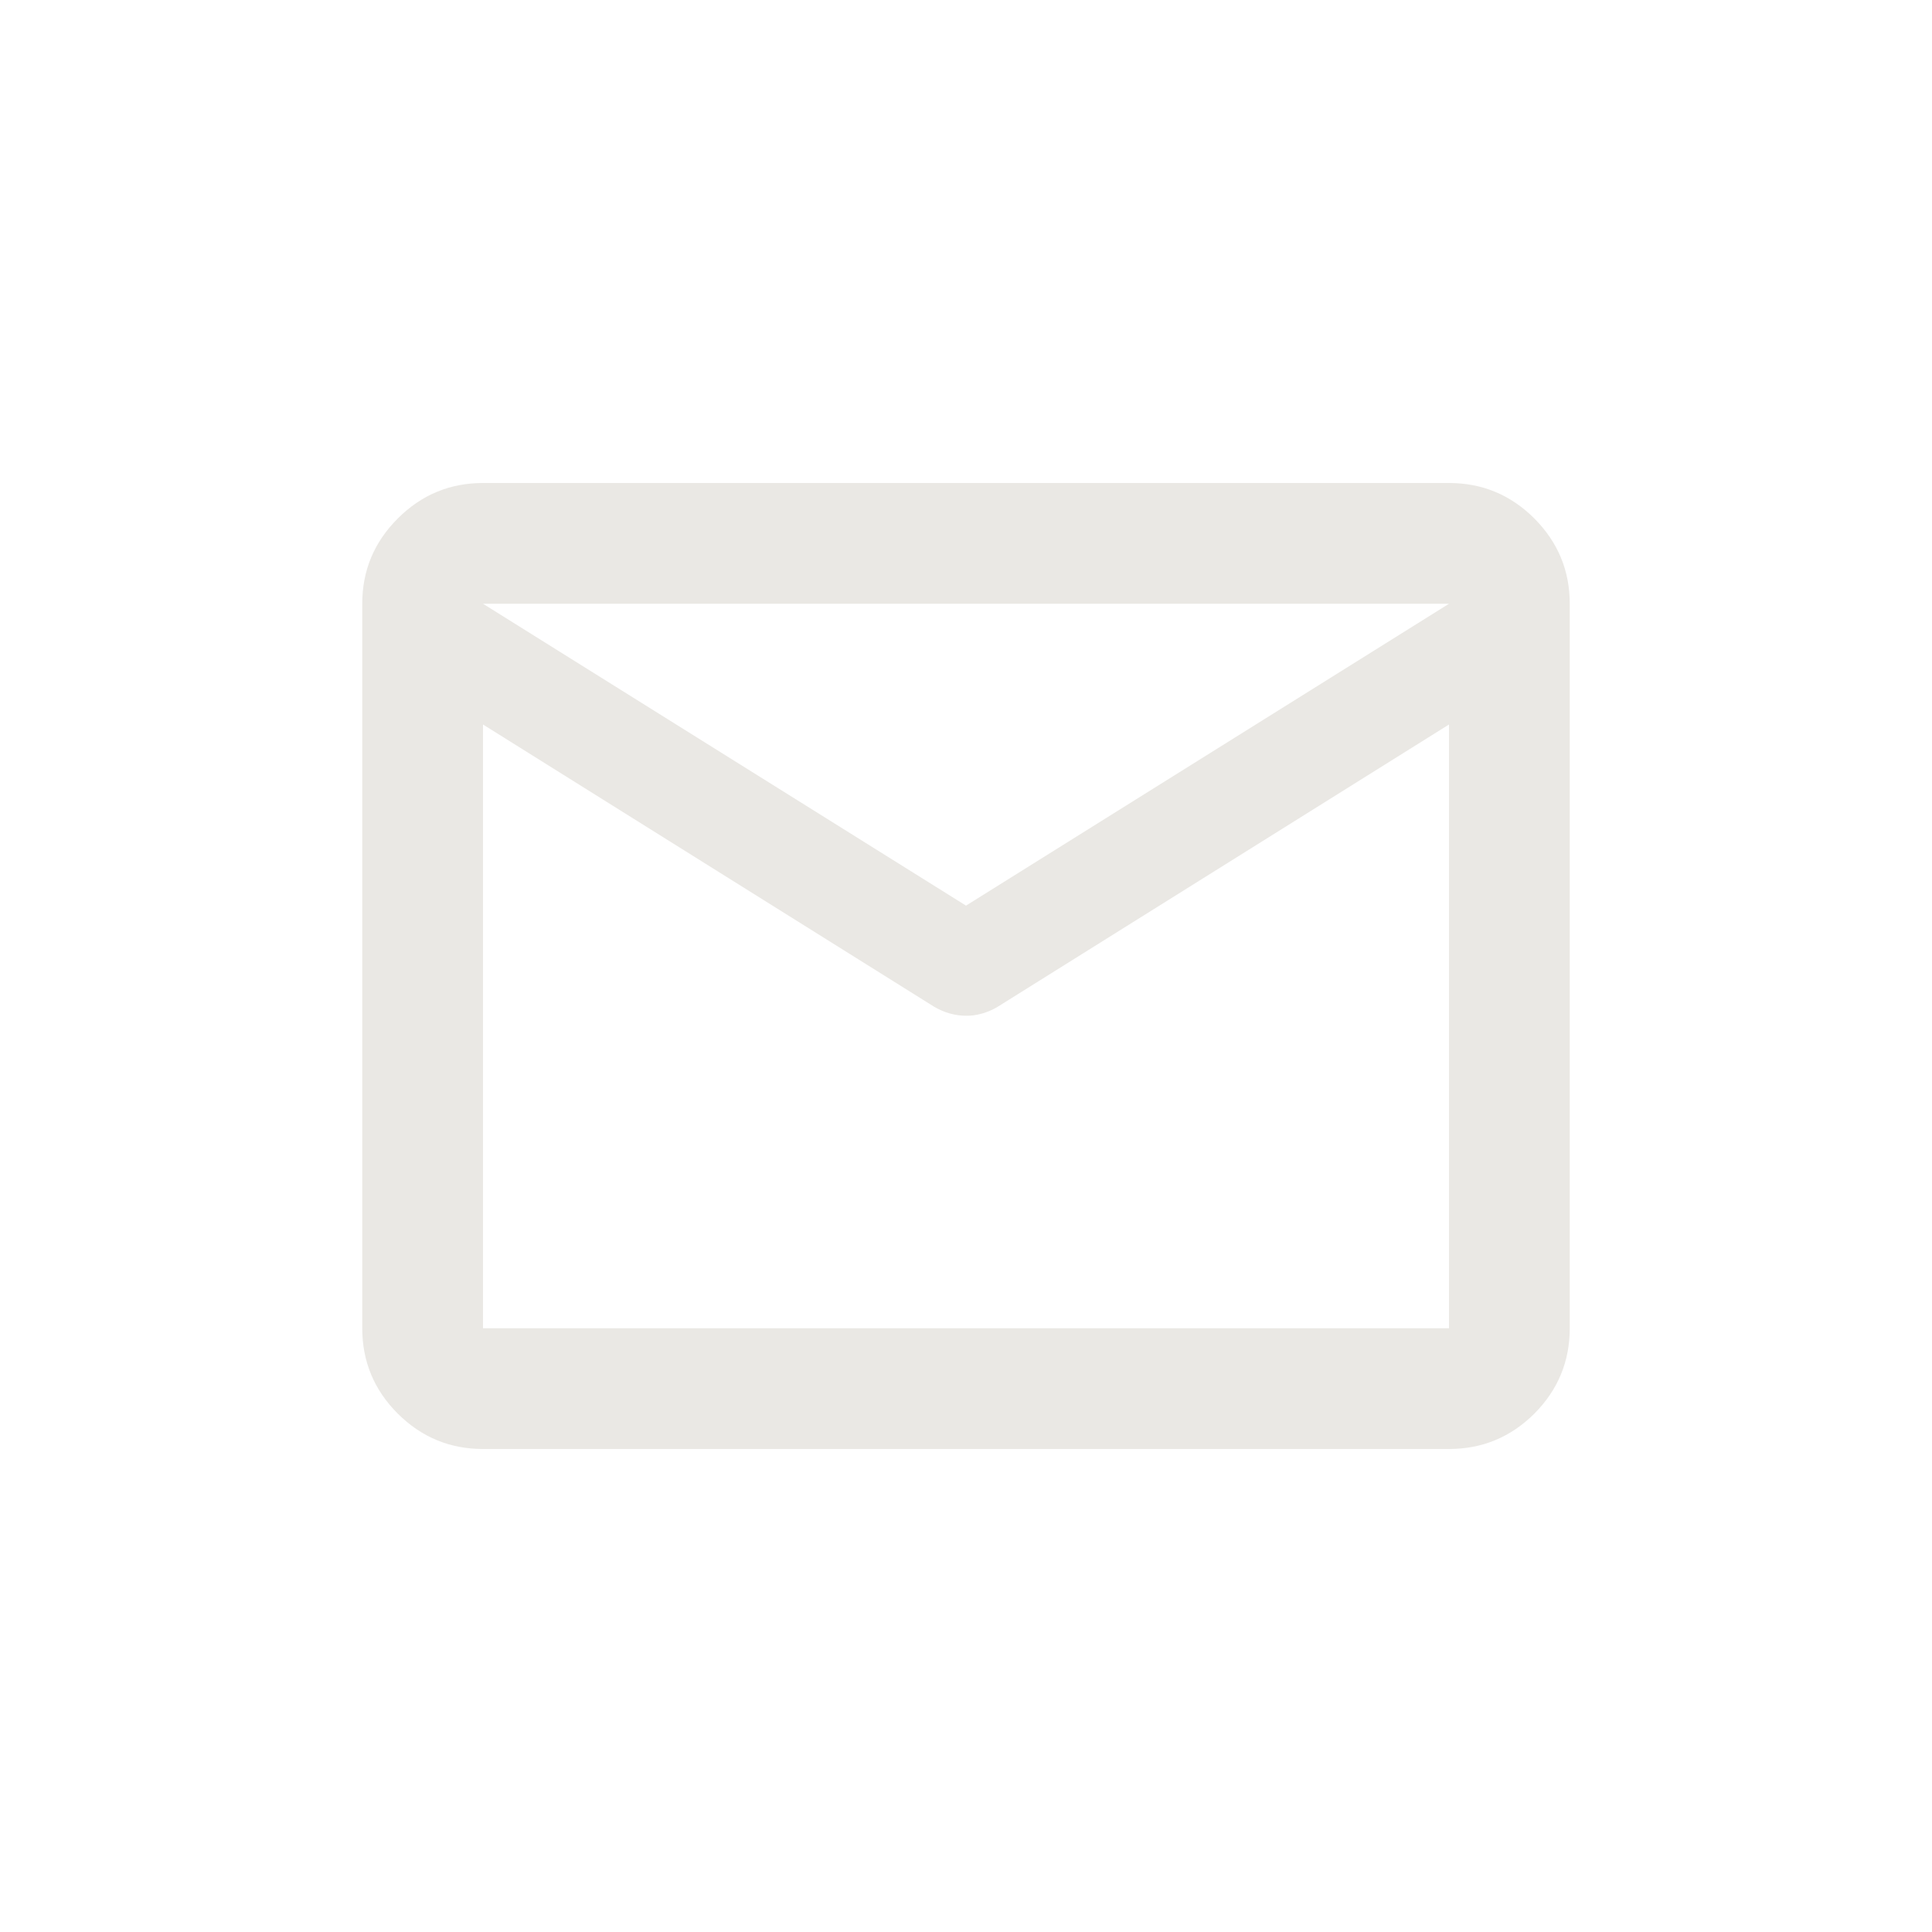
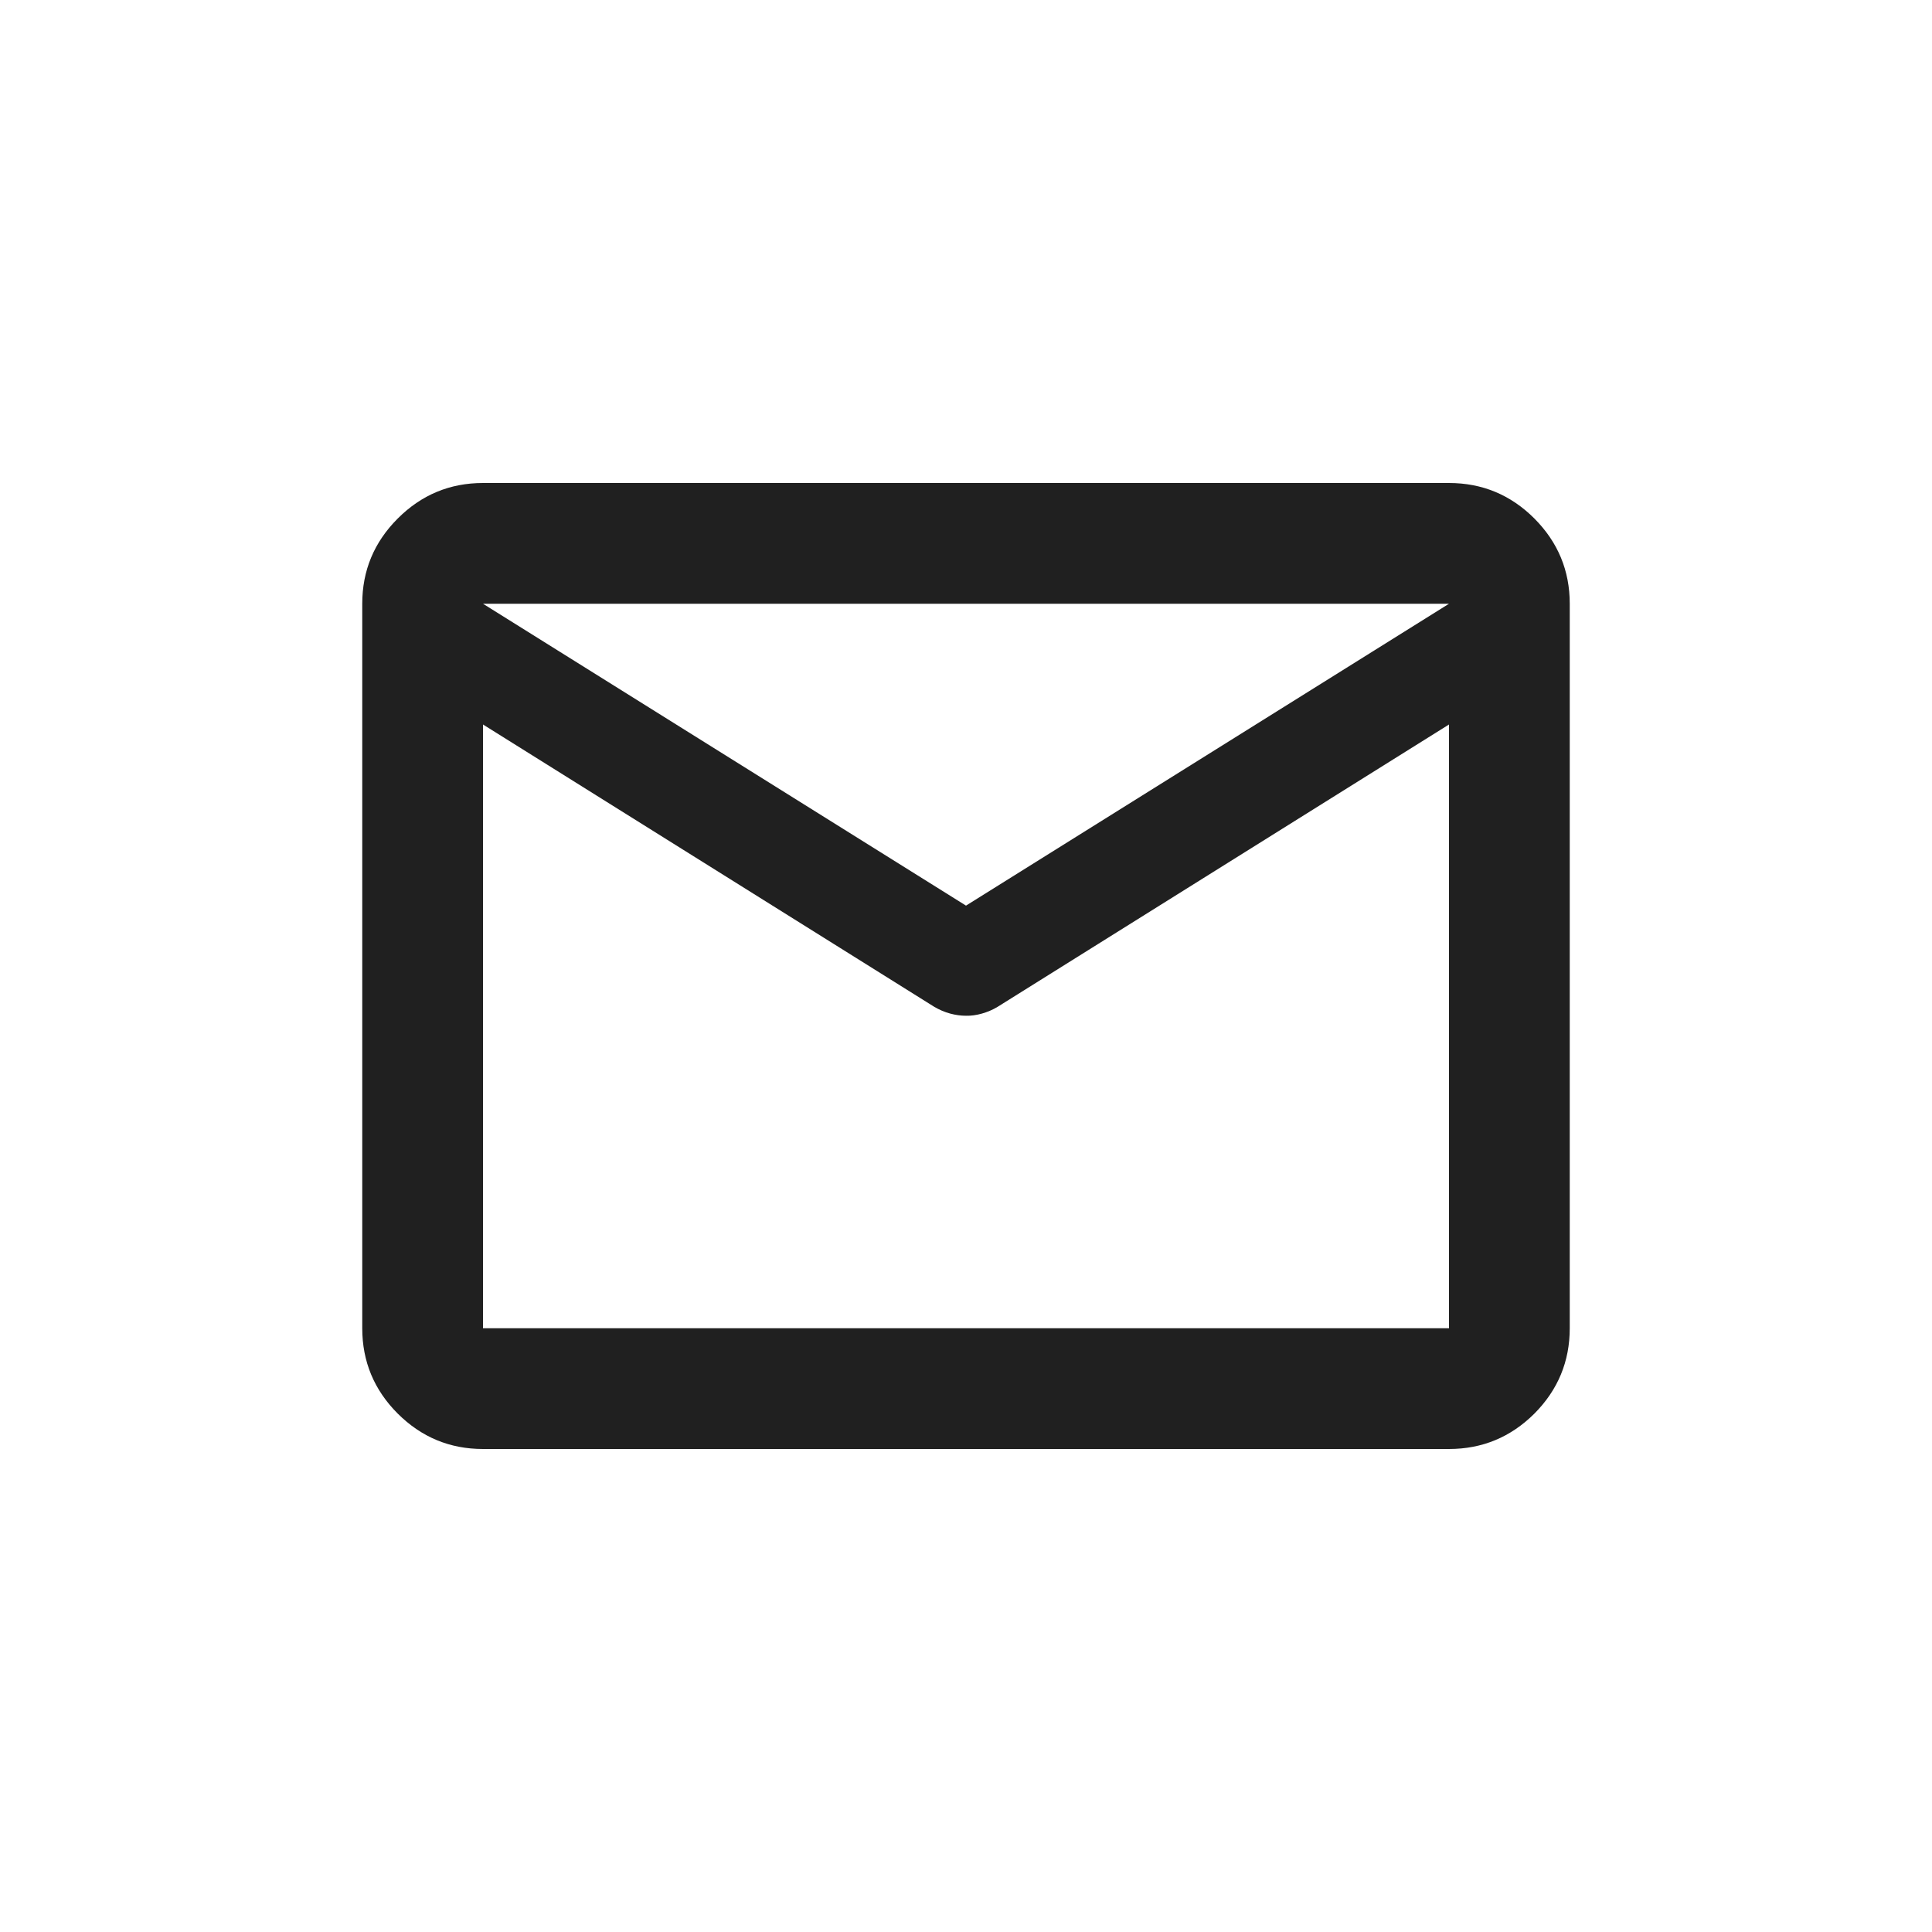
<svg xmlns="http://www.w3.org/2000/svg" width="16" height="16" viewBox="0 0 16 16" fill="none">
-   <path d="M4 12C3.725 12 3.49 11.902 3.294 11.707C3.098 11.511 3 11.275 3 11V5C3 4.725 3.098 4.49 3.294 4.294C3.49 4.098 3.725 4 4 4H12C12.275 4 12.511 4.098 12.707 4.294C12.902 4.49 13 4.725 13 5V11C13 11.275 12.902 11.511 12.707 11.707C12.511 11.902 12.275 12 12 12H4ZM12 6L8.262 8.338C8.221 8.363 8.177 8.381 8.132 8.394C8.086 8.407 8.042 8.413 8 8.412C7.958 8.412 7.914 8.406 7.869 8.394C7.824 8.382 7.78 8.363 7.737 8.338L4 6V11H12V6ZM8 7.5L12 5H4L8 7.5ZM4 6.125V5.388V5.4V5.394V6.125Z" fill="#EAE8E4" />
+   <path d="M4 12C3.725 12 3.49 11.902 3.294 11.707C3.098 11.511 3 11.275 3 11V5C3 4.725 3.098 4.49 3.294 4.294C3.49 4.098 3.725 4 4 4H12C12.275 4 12.511 4.098 12.707 4.294C12.902 4.49 13 4.725 13 5V11C13 11.275 12.902 11.511 12.707 11.707C12.511 11.902 12.275 12 12 12H4ZM12 6L8.262 8.338C8.221 8.363 8.177 8.381 8.132 8.394C8.086 8.407 8.042 8.413 8 8.412C7.958 8.412 7.914 8.406 7.869 8.394C7.824 8.382 7.78 8.363 7.737 8.338L4 6V11H12V6ZM8 7.5L12 5H4L8 7.5ZM4 6.125V5.388V5.4V5.394V6.125Z" fill="#202020" />
</svg>
